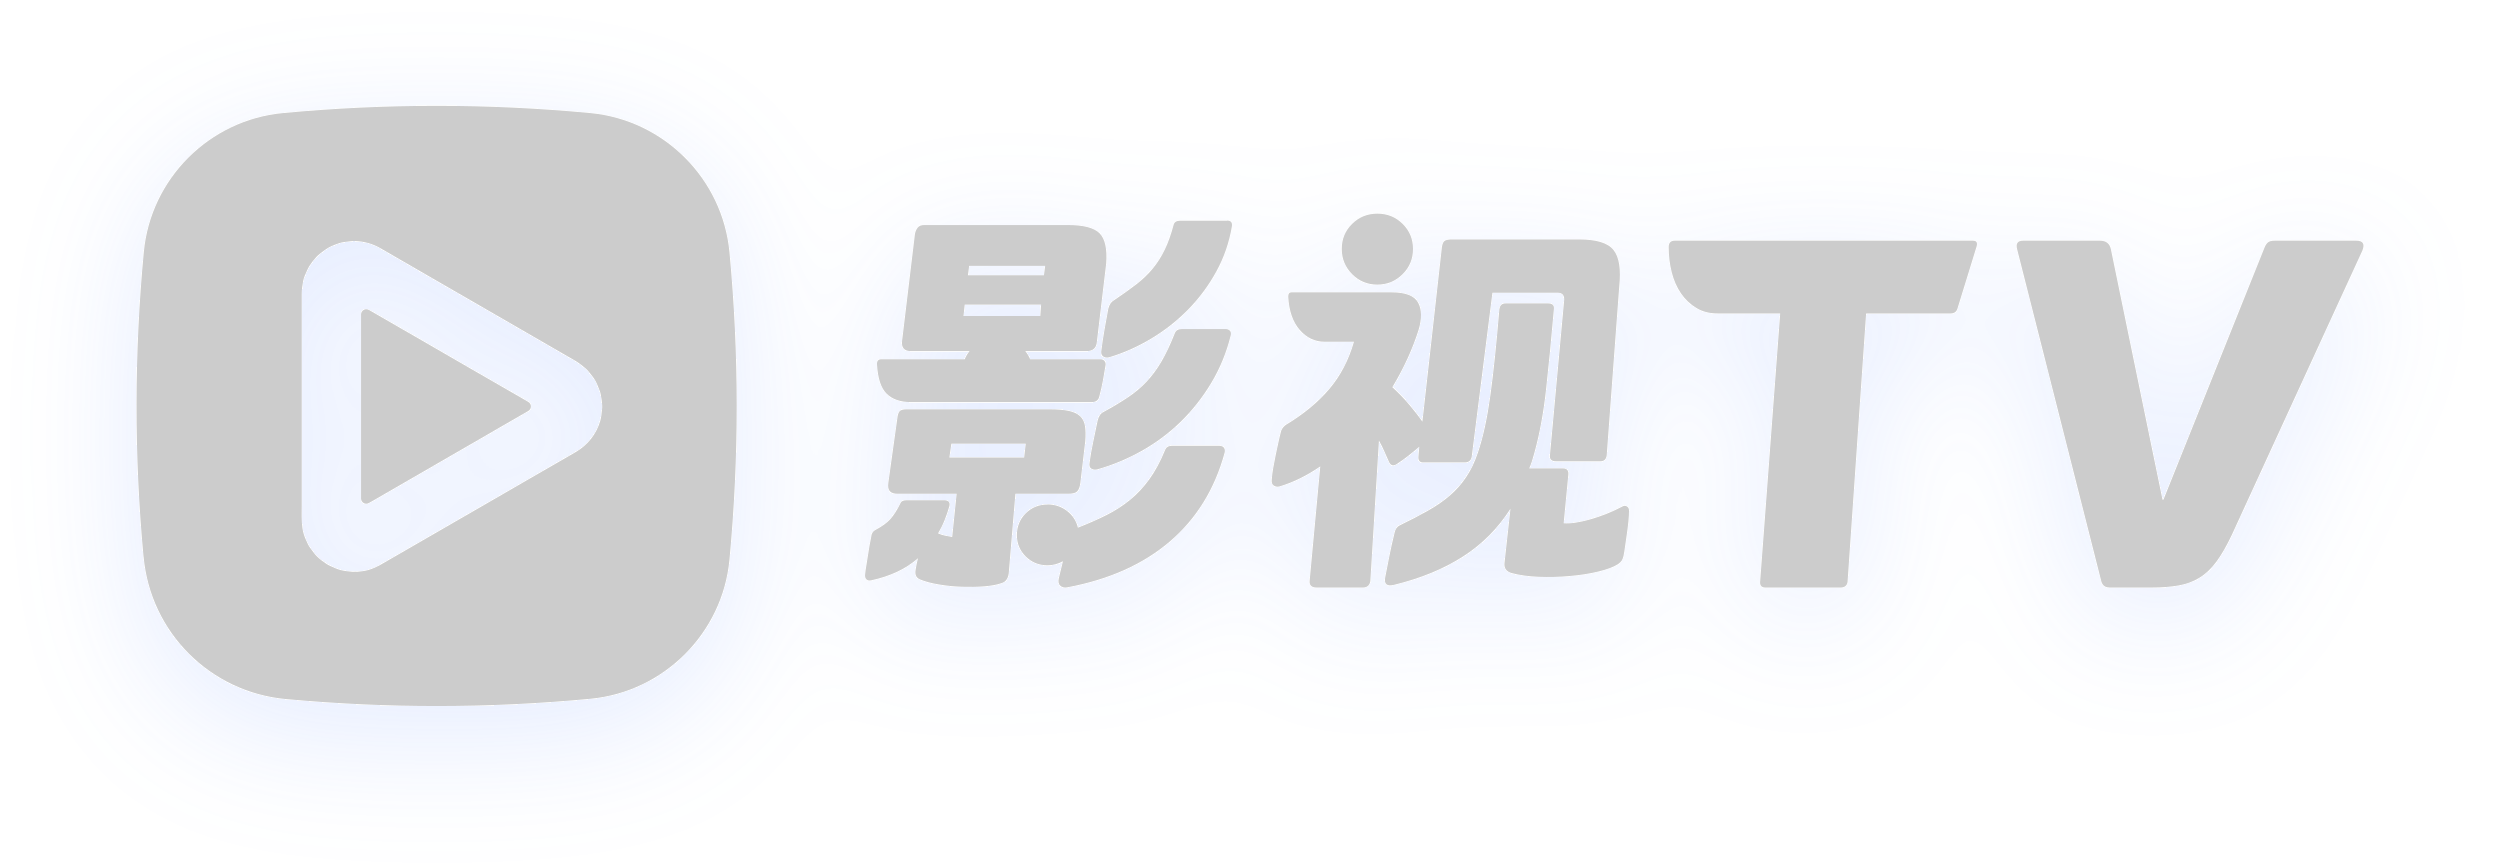
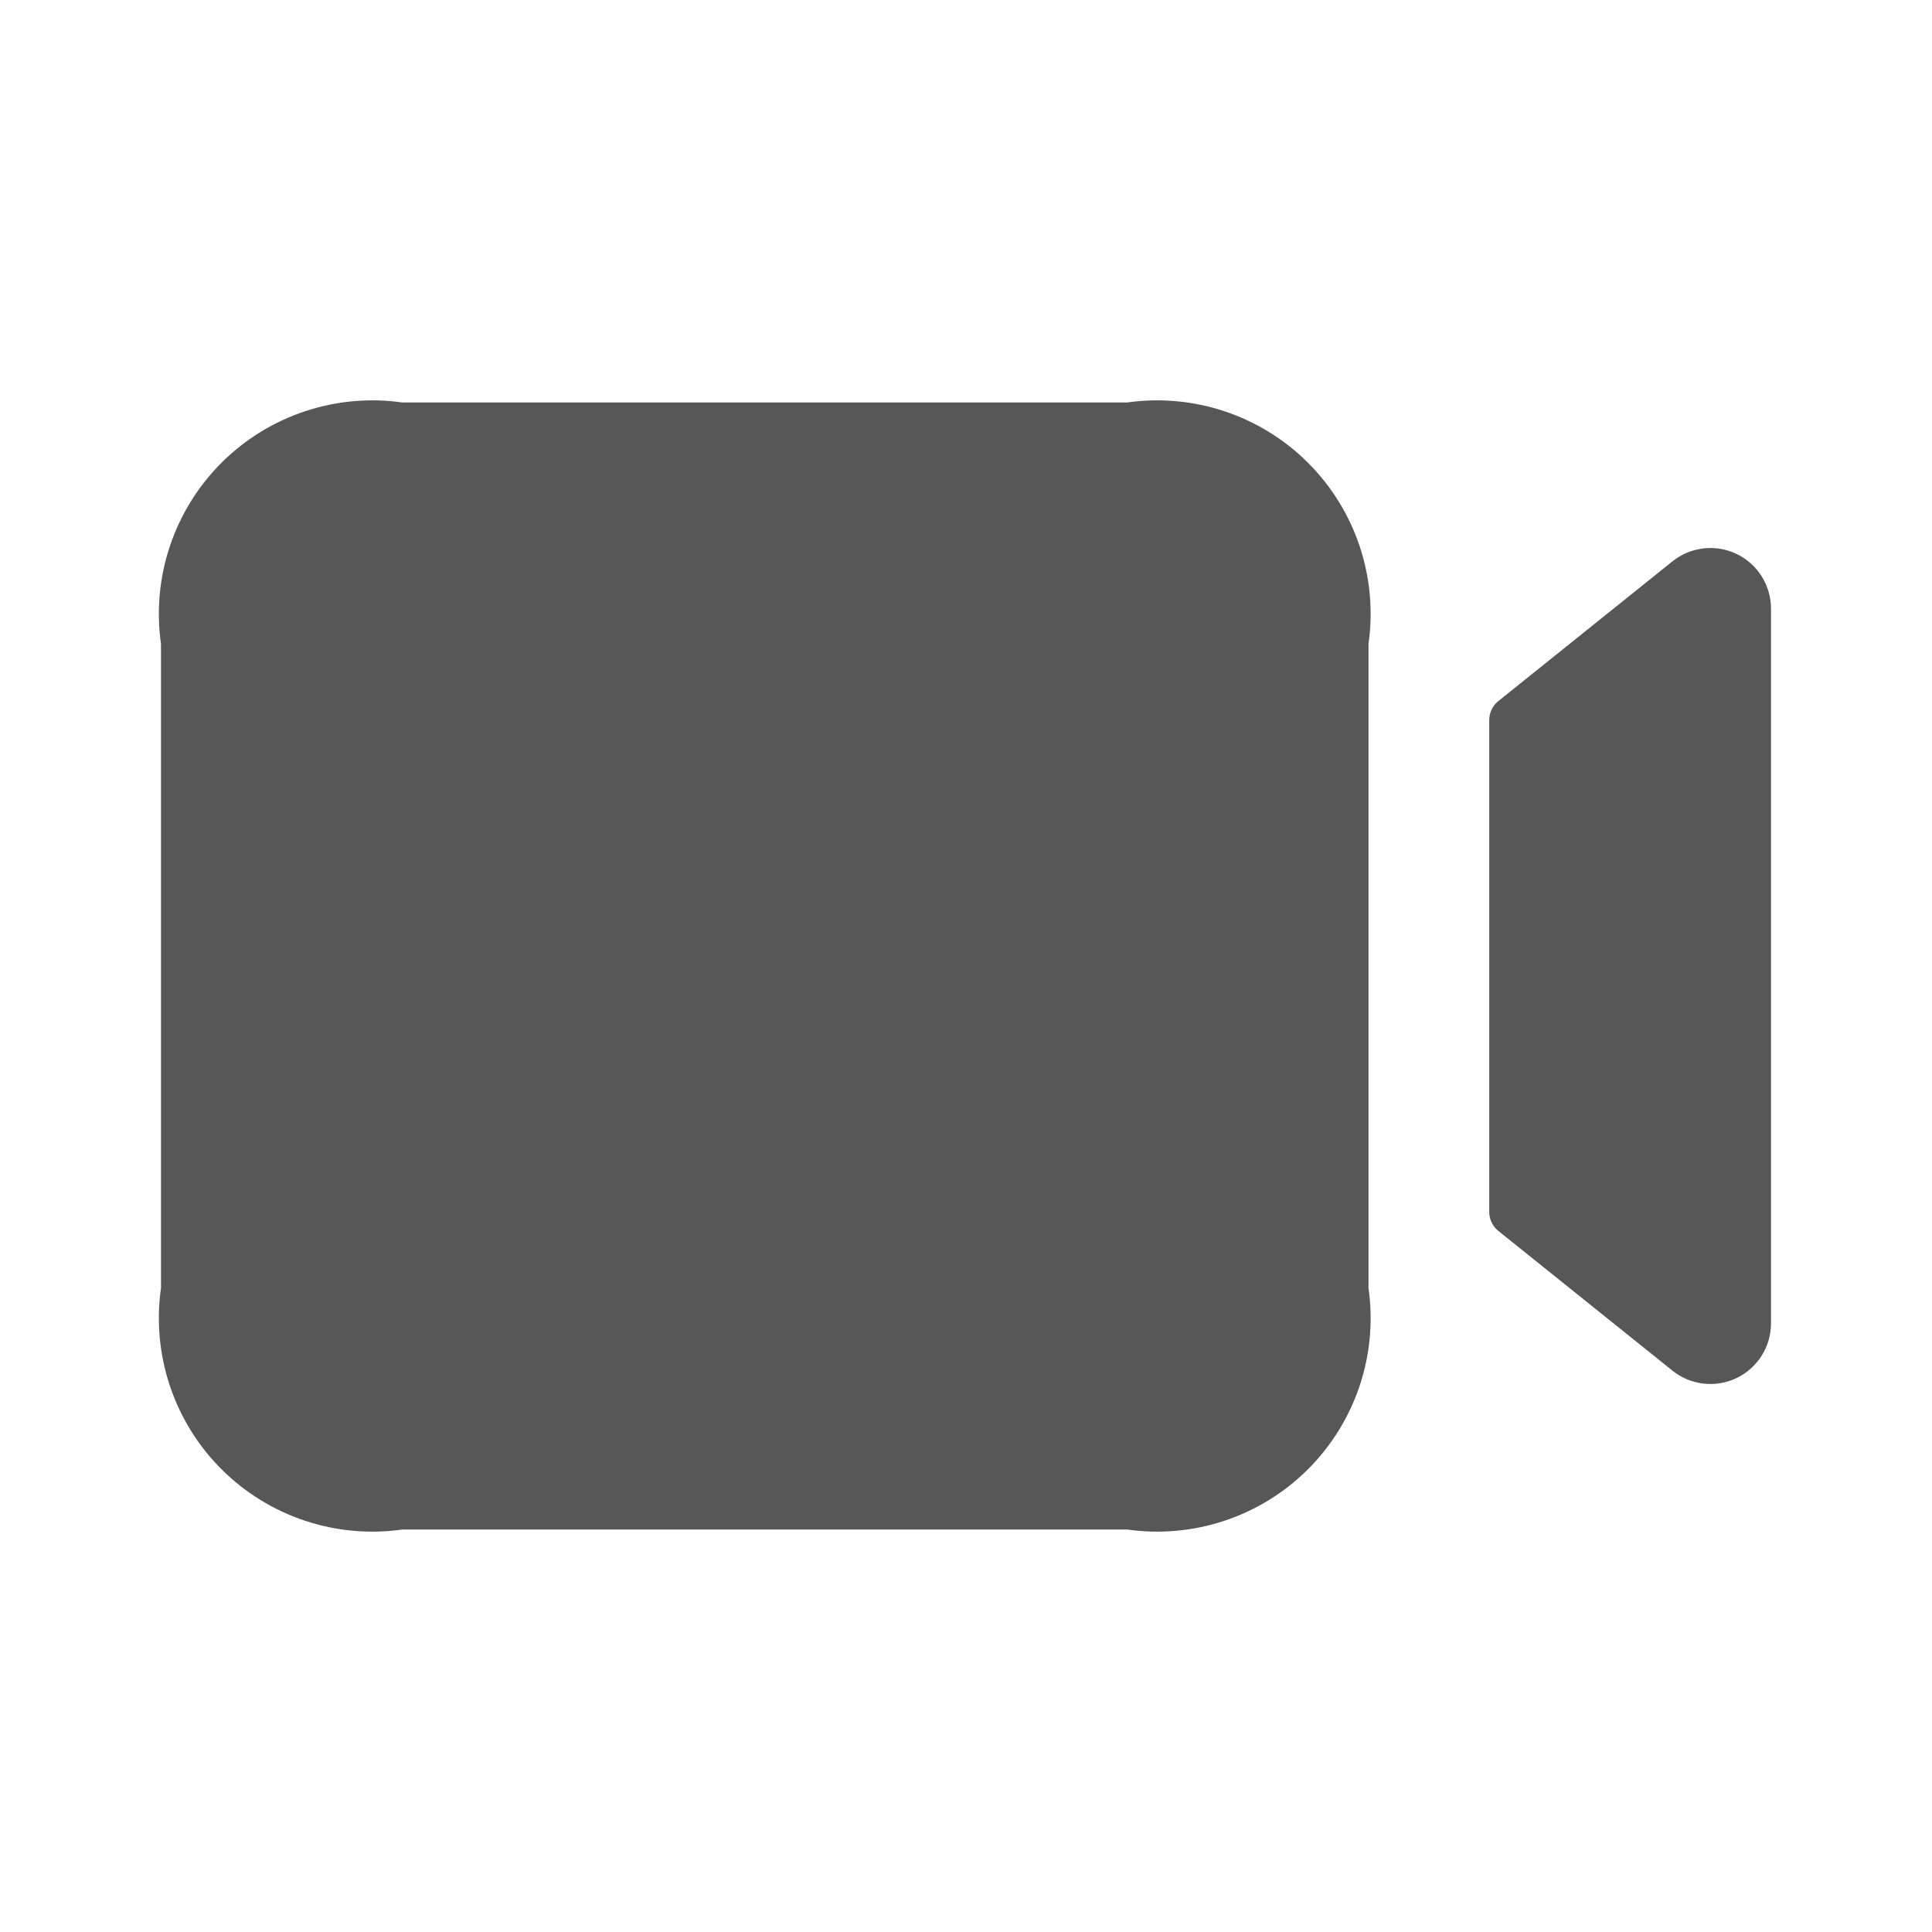
- <svg xmlns="http://www.w3.org/2000/svg" width="107" height="37" viewBox="0 0 107 37" fill="none">
-   <g filter="url(#filter0_d_6623_55889)">
-     <path fill-rule="evenodd" clip-rule="evenodd" d="M6.155 10.791C5.745 15.136 5.739 19.481 6.143 23.827L6.146 23.83C6.445 27.069 8.997 29.622 12.236 29.92C16.578 30.321 20.923 30.318 25.268 29.908C28.414 29.609 30.922 27.101 31.221 23.954C31.634 19.567 31.634 15.181 31.221 10.794C30.922 7.647 28.414 5.139 25.268 4.84C20.881 4.427 16.495 4.427 12.109 4.84C8.962 5.136 6.451 7.647 6.155 10.791ZM15.303 24.472C15.289 24.473 15.276 24.475 15.263 24.476V24.47C15.202 24.473 15.142 24.476 15.082 24.473C14.913 24.457 14.745 24.441 14.582 24.4C14.427 24.359 14.268 24.285 14.126 24.219L14.118 24.215C14.064 24.19 14.017 24.165 13.969 24.133C13.829 24.041 13.696 23.942 13.575 23.824C13.482 23.734 13.399 23.621 13.323 23.515C13.308 23.495 13.294 23.475 13.279 23.456C13.241 23.405 13.206 23.351 13.178 23.29C13.174 23.283 13.17 23.275 13.167 23.267C13.103 23.132 13.039 22.993 12.996 22.845C12.905 22.527 12.909 22.182 12.912 21.848C12.913 21.785 12.914 21.722 12.914 21.66V12.575C12.914 12.39 12.942 12.2 12.977 12.019C13.005 11.877 13.069 11.736 13.129 11.605C13.139 11.582 13.149 11.56 13.159 11.539C13.181 11.488 13.206 11.44 13.235 11.392C13.324 11.253 13.429 11.116 13.543 10.995C13.626 10.904 13.733 10.826 13.833 10.753C13.859 10.733 13.884 10.715 13.909 10.696C14.087 10.563 14.303 10.48 14.509 10.41C14.641 10.365 14.793 10.349 14.933 10.334C14.962 10.331 14.99 10.328 15.018 10.324C15.072 10.315 15.129 10.315 15.183 10.315H15.183C15.574 10.328 15.937 10.426 16.277 10.62C16.448 10.718 16.619 10.817 16.79 10.916C16.853 10.953 16.916 10.99 16.979 11.027C17.241 11.178 17.503 11.33 17.766 11.481C18.028 11.633 18.29 11.785 18.552 11.936C18.886 12.128 19.219 12.321 19.552 12.513C19.885 12.705 20.218 12.898 20.552 13.09C21.21 13.471 21.871 13.853 22.532 14.234C23.04 14.527 23.546 14.819 24.051 15.111L24.051 15.111C24.142 15.164 24.232 15.216 24.321 15.267C24.411 15.319 24.501 15.371 24.592 15.423C24.617 15.436 24.639 15.448 24.662 15.464C24.674 15.472 24.686 15.48 24.698 15.488C24.71 15.496 24.722 15.504 24.735 15.512C24.834 15.578 24.926 15.654 25.017 15.729C25.031 15.74 25.045 15.752 25.059 15.763C25.107 15.805 25.148 15.846 25.186 15.893C25.196 15.906 25.206 15.918 25.216 15.93C25.306 16.04 25.398 16.152 25.469 16.272C25.545 16.404 25.6 16.547 25.653 16.687C25.657 16.698 25.662 16.709 25.666 16.72C25.685 16.771 25.701 16.822 25.71 16.872C25.742 17.035 25.768 17.2 25.774 17.365C25.777 17.416 25.774 17.47 25.768 17.521C25.766 17.533 25.765 17.545 25.764 17.557C25.749 17.704 25.733 17.87 25.691 18.014C25.526 18.586 25.145 19.059 24.63 19.355L24.334 19.527C24.115 19.652 23.896 19.779 23.678 19.905C23.459 20.031 23.241 20.158 23.021 20.283L21.124 21.38C20.444 21.771 19.76 22.165 19.08 22.559C18.657 22.806 18.231 23.051 17.807 23.295C17.652 23.385 17.496 23.474 17.341 23.564C17.178 23.657 17.014 23.752 16.85 23.847C16.687 23.941 16.523 24.036 16.359 24.13C16.347 24.137 16.334 24.145 16.321 24.152C16.308 24.159 16.296 24.166 16.283 24.174C16.267 24.183 16.251 24.193 16.232 24.203C16.083 24.279 15.927 24.349 15.765 24.396C15.619 24.44 15.45 24.457 15.303 24.472ZM15.453 21.313V21.32V21.335C15.453 21.507 15.638 21.615 15.787 21.529C15.86 21.491 15.93 21.45 16 21.409L16 21.409C16.161 21.316 16.321 21.223 16.482 21.13C16.642 21.037 16.803 20.944 16.963 20.852C17.155 20.741 17.347 20.631 17.538 20.52C17.73 20.41 17.922 20.299 18.114 20.188C18.319 20.069 18.524 19.95 18.729 19.832C18.934 19.713 19.139 19.595 19.344 19.476C19.547 19.358 19.752 19.241 19.956 19.123C20.16 19.005 20.364 18.888 20.568 18.77C20.838 18.612 21.109 18.455 21.38 18.299C21.479 18.242 21.578 18.185 21.677 18.128C21.982 17.953 22.284 17.779 22.585 17.604L22.586 17.604C22.591 17.6 22.595 17.598 22.599 17.596C22.603 17.593 22.607 17.591 22.611 17.588C22.761 17.502 22.761 17.289 22.611 17.203C22.522 17.149 22.433 17.098 22.344 17.047C22.023 16.863 21.699 16.676 21.375 16.488L21.375 16.488C21.184 16.378 20.993 16.268 20.801 16.157C20.61 16.047 20.418 15.936 20.227 15.827L19.001 15.118C18.799 15.002 18.597 14.885 18.395 14.768C18.193 14.651 17.991 14.535 17.79 14.418C17.605 14.312 17.422 14.206 17.238 14.101C17.055 13.995 16.871 13.889 16.687 13.783C16.388 13.608 16.089 13.436 15.79 13.265H15.787C15.638 13.179 15.453 13.287 15.453 13.459V21.313Z" fill="#CCCCCC" />
-     <path d="M40.46 21.416C40.608 21.426 40.667 21.51 40.633 21.66C40.574 21.869 40.505 22.072 40.425 22.271C40.346 22.47 40.252 22.655 40.148 22.829C40.252 22.875 40.349 22.906 40.442 22.924C40.536 22.941 40.64 22.962 40.754 22.983L40.944 21.133H38.418C38.27 21.133 38.159 21.098 38.09 21.028C38.021 20.958 37.996 20.836 38.021 20.661L38.418 17.816C38.443 17.687 38.481 17.607 38.539 17.572C38.598 17.537 38.685 17.519 38.799 17.519H44.94C45.276 17.519 45.546 17.544 45.753 17.589C45.961 17.634 46.12 17.711 46.231 17.816C46.341 17.921 46.41 18.06 46.438 18.235C46.466 18.41 46.469 18.626 46.449 18.881L46.241 20.661C46.217 20.846 46.168 20.972 46.096 21.038C46.023 21.105 45.892 21.133 45.708 21.133H43.459L43.183 24.432C43.172 24.722 43.068 24.896 42.871 24.956C42.674 25.026 42.428 25.071 42.127 25.095C41.826 25.12 41.511 25.123 41.176 25.113C40.84 25.102 40.512 25.071 40.19 25.015C39.868 24.963 39.595 24.889 39.377 24.799C39.214 24.729 39.152 24.596 39.187 24.397C39.211 24.233 39.245 24.065 39.29 23.891C39.024 24.125 38.726 24.317 38.391 24.474C38.055 24.631 37.692 24.75 37.301 24.834C37.208 24.858 37.138 24.844 37.086 24.799C37.035 24.753 37.014 24.676 37.028 24.572C37.038 24.467 37.055 24.345 37.08 24.205C37.104 24.065 37.124 23.919 37.149 23.769C37.173 23.619 37.194 23.475 37.218 23.343C37.242 23.21 37.263 23.091 37.287 22.983C37.297 22.843 37.356 22.746 37.46 22.686C37.747 22.536 37.965 22.379 38.111 22.215C38.256 22.051 38.398 21.831 38.533 21.552C38.567 21.457 38.654 21.412 38.792 21.412H40.47L40.46 21.416ZM39.162 9.999C39.187 9.894 39.225 9.807 39.283 9.737C39.342 9.667 39.432 9.632 39.56 9.632H45.701C46.369 9.632 46.822 9.748 47.057 9.982C47.293 10.216 47.39 10.645 47.345 11.273L46.947 14.625C46.936 14.765 46.891 14.866 46.815 14.932C46.739 14.995 46.639 15.027 46.511 15.027H43.881C43.961 15.121 44.03 15.236 44.089 15.376H47.082C47.175 15.376 47.241 15.403 47.282 15.463C47.324 15.522 47.331 15.592 47.31 15.672C47.286 15.836 47.251 16.039 47.206 16.283C47.161 16.528 47.109 16.755 47.051 16.964C47.016 17.128 46.905 17.209 46.722 17.209H38.989C38.539 17.209 38.194 17.09 37.951 16.852C37.709 16.615 37.571 16.196 37.536 15.602C37.526 15.452 37.588 15.376 37.727 15.376H41.29C41.349 15.236 41.418 15.121 41.498 15.027H38.989C38.702 15.027 38.574 14.88 38.609 14.59L39.162 9.999ZM40.719 18.989L40.633 19.583H43.833L43.902 18.989H40.719ZM44.559 13.036H41.29L41.238 13.525H44.525L44.559 13.036ZM41.428 11.78H44.681L44.733 11.378H41.48L41.428 11.78ZM44.836 21.59C45.148 21.59 45.425 21.684 45.667 21.869C45.909 22.054 46.065 22.295 46.134 22.585C46.584 22.41 46.992 22.229 47.362 22.044C47.732 21.859 48.064 21.642 48.365 21.398C48.666 21.154 48.94 20.86 49.189 20.518C49.438 20.176 49.666 19.754 49.87 19.254C49.915 19.139 50.016 19.08 50.164 19.08H52.171C52.275 19.08 52.347 19.108 52.386 19.167C52.427 19.227 52.434 19.296 52.413 19.377C51.988 20.937 51.206 22.201 50.068 23.175C48.929 24.149 47.469 24.802 45.684 25.137C45.556 25.162 45.456 25.137 45.38 25.067C45.303 24.997 45.283 24.886 45.321 24.736L45.494 24.02C45.286 24.135 45.068 24.195 44.836 24.195C44.466 24.195 44.155 24.069 43.902 23.817C43.65 23.566 43.522 23.262 43.522 22.903C43.522 22.543 43.65 22.218 43.902 21.971C44.155 21.719 44.466 21.594 44.836 21.594V21.59ZM52.465 14.084C52.534 14.084 52.593 14.108 52.638 14.154C52.683 14.199 52.697 14.269 52.673 14.363C52.489 15.096 52.213 15.77 51.842 16.388C51.472 17.006 51.036 17.558 50.538 18.046C50.036 18.535 49.479 18.951 48.867 19.296C48.255 19.638 47.621 19.904 46.964 20.089C46.86 20.113 46.774 20.099 46.705 20.054C46.635 20.009 46.611 19.921 46.635 19.792C46.67 19.523 46.722 19.227 46.791 18.902C46.86 18.577 46.923 18.273 46.981 17.994C47.026 17.809 47.113 17.687 47.241 17.628C47.646 17.407 47.992 17.198 48.289 16.999C48.583 16.8 48.846 16.58 49.075 16.336C49.303 16.091 49.517 15.805 49.708 15.48C49.898 15.156 50.092 14.747 50.285 14.258C50.33 14.143 50.431 14.084 50.58 14.084H52.465ZM52.517 9.44C52.68 9.44 52.749 9.521 52.725 9.685C52.61 10.373 52.389 11.015 52.06 11.616C51.732 12.216 51.33 12.757 50.86 13.239C50.386 13.721 49.86 14.14 49.275 14.489C48.694 14.838 48.092 15.107 47.469 15.292C47.365 15.316 47.279 15.302 47.21 15.25C47.141 15.197 47.116 15.107 47.141 14.981C47.175 14.712 47.217 14.426 47.272 14.115C47.324 13.808 47.379 13.508 47.435 13.214C47.48 13.04 47.556 12.925 47.66 12.865C48.04 12.611 48.365 12.377 48.639 12.167C48.908 11.958 49.144 11.734 49.337 11.497C49.535 11.259 49.704 10.991 49.849 10.694C49.995 10.397 50.123 10.034 50.237 9.605C50.272 9.5 50.365 9.447 50.514 9.447H52.52L52.517 9.44Z" fill="#CCCCCC" />
-     <path d="M59.806 19.846C59.649 19.957 59.531 19.937 59.454 19.779C59.387 19.635 59.32 19.484 59.253 19.326C59.186 19.168 59.109 19.014 59.019 18.856L58.65 24.878C58.617 25.056 58.51 25.146 58.332 25.146H56.356C56.131 25.146 56.031 25.046 56.054 24.845L56.507 19.963C56.228 20.155 55.944 20.322 55.652 20.467C55.361 20.611 55.066 20.728 54.765 20.819C54.674 20.842 54.594 20.829 54.523 20.785C54.45 20.742 54.42 20.658 54.43 20.534C54.44 20.376 54.463 20.205 54.497 20.014C54.53 19.823 54.567 19.635 54.607 19.443C54.647 19.252 54.684 19.071 54.724 18.9C54.765 18.726 54.798 18.571 54.835 18.437C54.858 18.38 54.889 18.33 54.925 18.286C54.966 18.242 55.002 18.209 55.036 18.185C55.796 17.726 56.416 17.216 56.895 16.649C57.374 16.085 57.726 15.411 57.95 14.626H56.694C56.282 14.626 55.927 14.458 55.632 14.123C55.337 13.787 55.17 13.311 55.136 12.697C55.136 12.573 55.18 12.513 55.27 12.513H59.558C60.161 12.513 60.54 12.66 60.697 12.959C60.855 13.254 60.858 13.643 60.714 14.123C60.456 14.938 60.084 15.757 59.592 16.572C59.86 16.817 60.101 17.068 60.319 17.327C60.536 17.585 60.724 17.823 60.878 18.048L61.715 10.567C61.739 10.423 61.782 10.332 61.849 10.299C61.916 10.265 62.017 10.248 62.151 10.248H67.578C68.325 10.248 68.821 10.399 69.058 10.701C69.3 11.003 69.38 11.523 69.303 12.261L68.767 19.49C68.743 19.658 68.656 19.742 68.499 19.742H66.59C66.399 19.742 66.315 19.651 66.338 19.474L66.941 12.898C66.975 12.653 66.884 12.529 66.673 12.529H63.876L62.989 19.558C62.955 19.715 62.855 19.792 62.687 19.792H60.912C60.754 19.792 60.687 19.698 60.711 19.507L60.744 19.121C60.587 19.256 60.432 19.383 60.275 19.507C60.118 19.631 59.964 19.742 59.806 19.843V19.846ZM58.952 9.145C59.377 9.145 59.736 9.289 60.031 9.581C60.325 9.873 60.476 10.228 60.476 10.654C60.476 11.08 60.329 11.439 60.031 11.734C59.736 12.03 59.374 12.181 58.952 12.181C58.53 12.181 58.168 12.033 57.873 11.734C57.578 11.439 57.428 11.077 57.428 10.654C57.428 10.232 57.575 9.873 57.873 9.581C58.168 9.289 58.53 9.145 58.952 9.145ZM64.178 13.22C64.201 13.063 64.288 12.986 64.446 12.986H66.255C66.445 12.986 66.529 13.069 66.506 13.237C66.395 14.522 66.281 15.669 66.171 16.676C66.06 17.682 65.893 18.588 65.668 19.393C65.635 19.517 65.601 19.631 65.568 19.739C65.534 19.846 65.494 19.947 65.451 20.047H66.891C67.059 20.047 67.136 20.131 67.126 20.299L66.925 22.396C67.216 22.419 67.598 22.362 68.07 22.228C68.543 22.094 69.005 21.909 69.45 21.674C69.507 21.641 69.564 21.641 69.628 21.674C69.688 21.708 69.722 21.768 69.722 21.859C69.722 21.993 69.712 22.147 69.695 22.322C69.678 22.496 69.655 22.674 69.628 22.858C69.601 23.043 69.574 23.218 69.554 23.378C69.531 23.54 69.511 23.677 69.487 23.791C69.464 23.882 69.44 23.949 69.41 23.992C69.383 24.036 69.33 24.086 69.253 24.143C69.062 24.267 68.78 24.372 68.405 24.462C68.03 24.553 67.625 24.616 67.183 24.653C66.74 24.694 66.302 24.704 65.859 24.687C65.417 24.67 65.032 24.616 64.697 24.526C64.462 24.459 64.362 24.308 64.395 24.073L64.647 21.775C64.111 22.614 63.434 23.295 62.61 23.821C61.789 24.348 60.808 24.751 59.672 25.029C59.361 25.106 59.23 25.002 59.287 24.71C59.344 24.418 59.401 24.116 59.464 23.805C59.525 23.492 59.602 23.157 59.689 22.798C59.722 22.64 59.799 22.537 59.923 22.479C60.359 22.268 60.751 22.063 61.102 21.866C61.454 21.671 61.766 21.456 62.041 21.221C62.315 20.987 62.553 20.722 62.751 20.423C62.952 20.128 63.119 19.779 63.253 19.376C63.478 18.715 63.655 17.897 63.789 16.917C63.923 15.938 64.05 14.707 64.174 13.22H64.178Z" fill="#CCCCCC" />
-     <path d="M84.443 10.302C84.59 10.302 84.642 10.379 84.602 10.535L83.787 13.181C83.747 13.337 83.648 13.415 83.489 13.415H79.87L79.075 24.913C79.047 25.069 78.948 25.146 78.777 25.146H75.556C75.385 25.146 75.309 25.049 75.337 24.855L76.192 13.415H73.508C73.162 13.415 72.863 13.337 72.605 13.181C72.347 13.025 72.128 12.819 71.949 12.559C71.77 12.298 71.639 11.998 71.551 11.656C71.464 11.313 71.42 10.951 71.42 10.574C71.42 10.391 71.507 10.302 71.678 10.302H84.443Z" fill="#CCCCCC" />
-     <path d="M90.269 25.142C90.102 25.142 89.99 25.057 89.939 24.89L86.334 10.671C86.268 10.426 86.353 10.302 86.586 10.302H89.881C90.141 10.302 90.296 10.426 90.346 10.671L92.556 21.389H92.594L96.916 10.613C96.955 10.508 97.006 10.43 97.064 10.379C97.122 10.329 97.215 10.302 97.347 10.302H100.855C101.138 10.302 101.223 10.445 101.107 10.729L95.525 22.886C95.304 23.353 95.087 23.734 94.866 24.034C94.645 24.333 94.405 24.563 94.137 24.726C93.874 24.89 93.575 24.999 93.246 25.057C92.916 25.115 92.532 25.146 92.094 25.146H90.272L90.269 25.142Z" fill="#CCCCCC" />
-   </g>
-   <defs>
-     <filter id="filter0_d_6623_55889" x="-0.389" y="-2.042" width="107.778" height="41.143" filterUnits="userSpaceOnUse" color-interpolation-filters="sRGB">
-       <feFlood flood-opacity="0" result="BackgroundImageFix" />
-       <feColorMatrix in="SourceAlpha" type="matrix" values="0 0 0 0 0 0 0 0 0 0 0 0 0 0 0 0 0 0 127 0" result="hardAlpha" />
-       <feOffset dy="1.347" />
-       <feGaussianBlur stdDeviation="2.694" />
-       <feComposite in2="hardAlpha" operator="out" />
-       <feColorMatrix type="matrix" values="0 0 0 0 0.31 0 0 0 0 0.502 0 0 0 0 1 0 0 0 0.15 0" />
-       <feBlend mode="normal" in2="BackgroundImageFix" result="effect1_dropShadow_6623_55889" />
-       <feBlend mode="normal" in="SourceGraphic" in2="effect1_dropShadow_6623_55889" result="shape" />
-     </filter>
-   </defs>
+ <svg xmlns="http://www.w3.org/2000/svg" width="70" height="70" viewBox="0 0 70 70" fill="none">
+   <path d="M64.167 22.05V47.95C64.166 48.364 64.049 48.769 63.829 49.119C63.608 49.469 63.293 49.75 62.92 49.929C62.547 50.108 62.131 50.178 61.72 50.13C61.309 50.083 60.92 49.921 60.597 49.662L54.285 44.596C54.183 44.514 54.101 44.41 54.044 44.292C53.988 44.174 53.958 44.044 53.958 43.913V26.087C53.958 25.956 53.988 25.826 54.044 25.708C54.101 25.59 54.183 25.486 54.285 25.404L60.597 20.338C60.92 20.079 61.309 19.917 61.72 19.87C62.131 19.822 62.547 19.892 62.92 20.071C63.293 20.25 63.608 20.531 63.829 20.881C64.049 21.231 64.166 21.636 64.167 22.05ZM49.583 46.667V23.333C49.753 22.145 49.644 20.933 49.264 19.794C48.884 18.655 48.244 17.62 47.395 16.771C46.547 15.922 45.512 15.283 44.373 14.903C43.234 14.523 42.022 14.414 40.833 14.583H14.583C13.395 14.414 12.183 14.523 11.044 14.903C9.905 15.283 8.87 15.922 8.021 16.771C7.172 17.62 6.533 18.655 6.153 19.794C5.773 20.933 5.664 22.145 5.833 23.333V46.667C5.664 47.855 5.773 49.067 6.153 50.206C6.533 51.345 7.172 52.38 8.021 53.229C8.87 54.078 9.905 54.717 11.044 55.097C12.183 55.477 13.395 55.586 14.583 55.417H40.833C42.022 55.586 43.234 55.477 44.373 55.097C45.512 54.717 46.547 54.078 47.395 53.229C48.244 52.38 48.884 51.345 49.264 50.206C49.644 49.067 49.753 47.855 49.583 46.667Z" fill="#575757" />
</svg>
